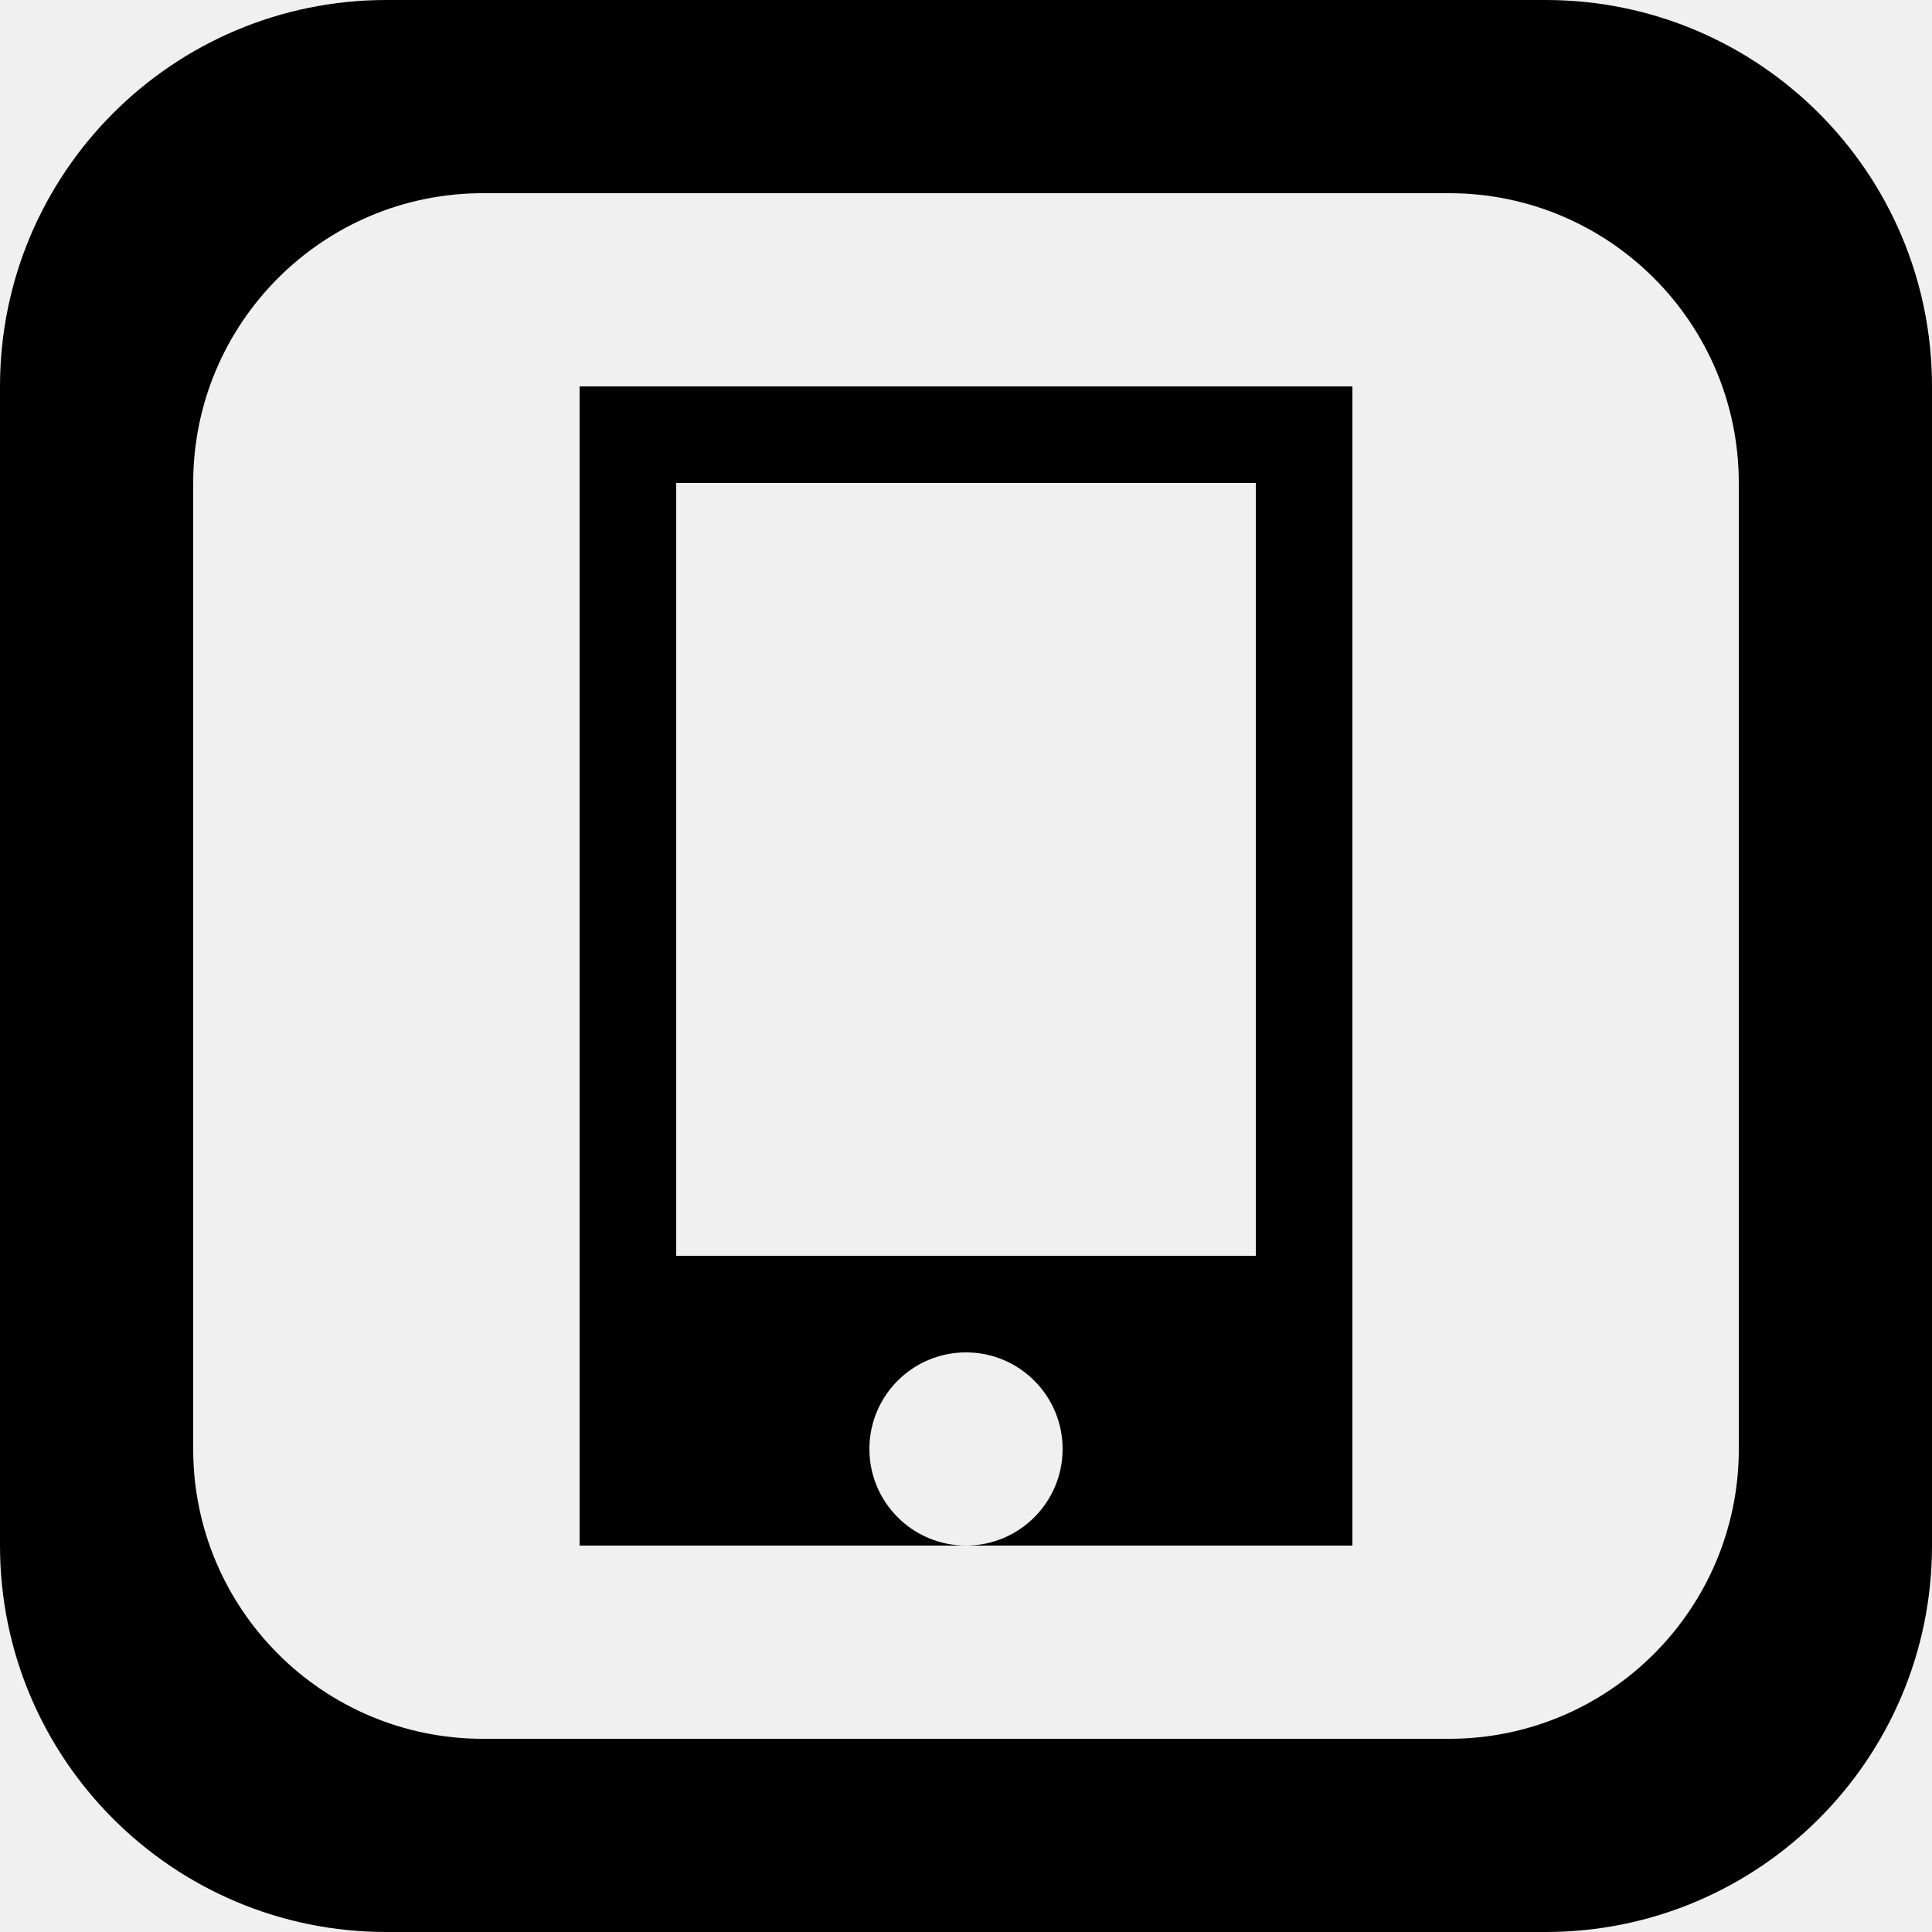
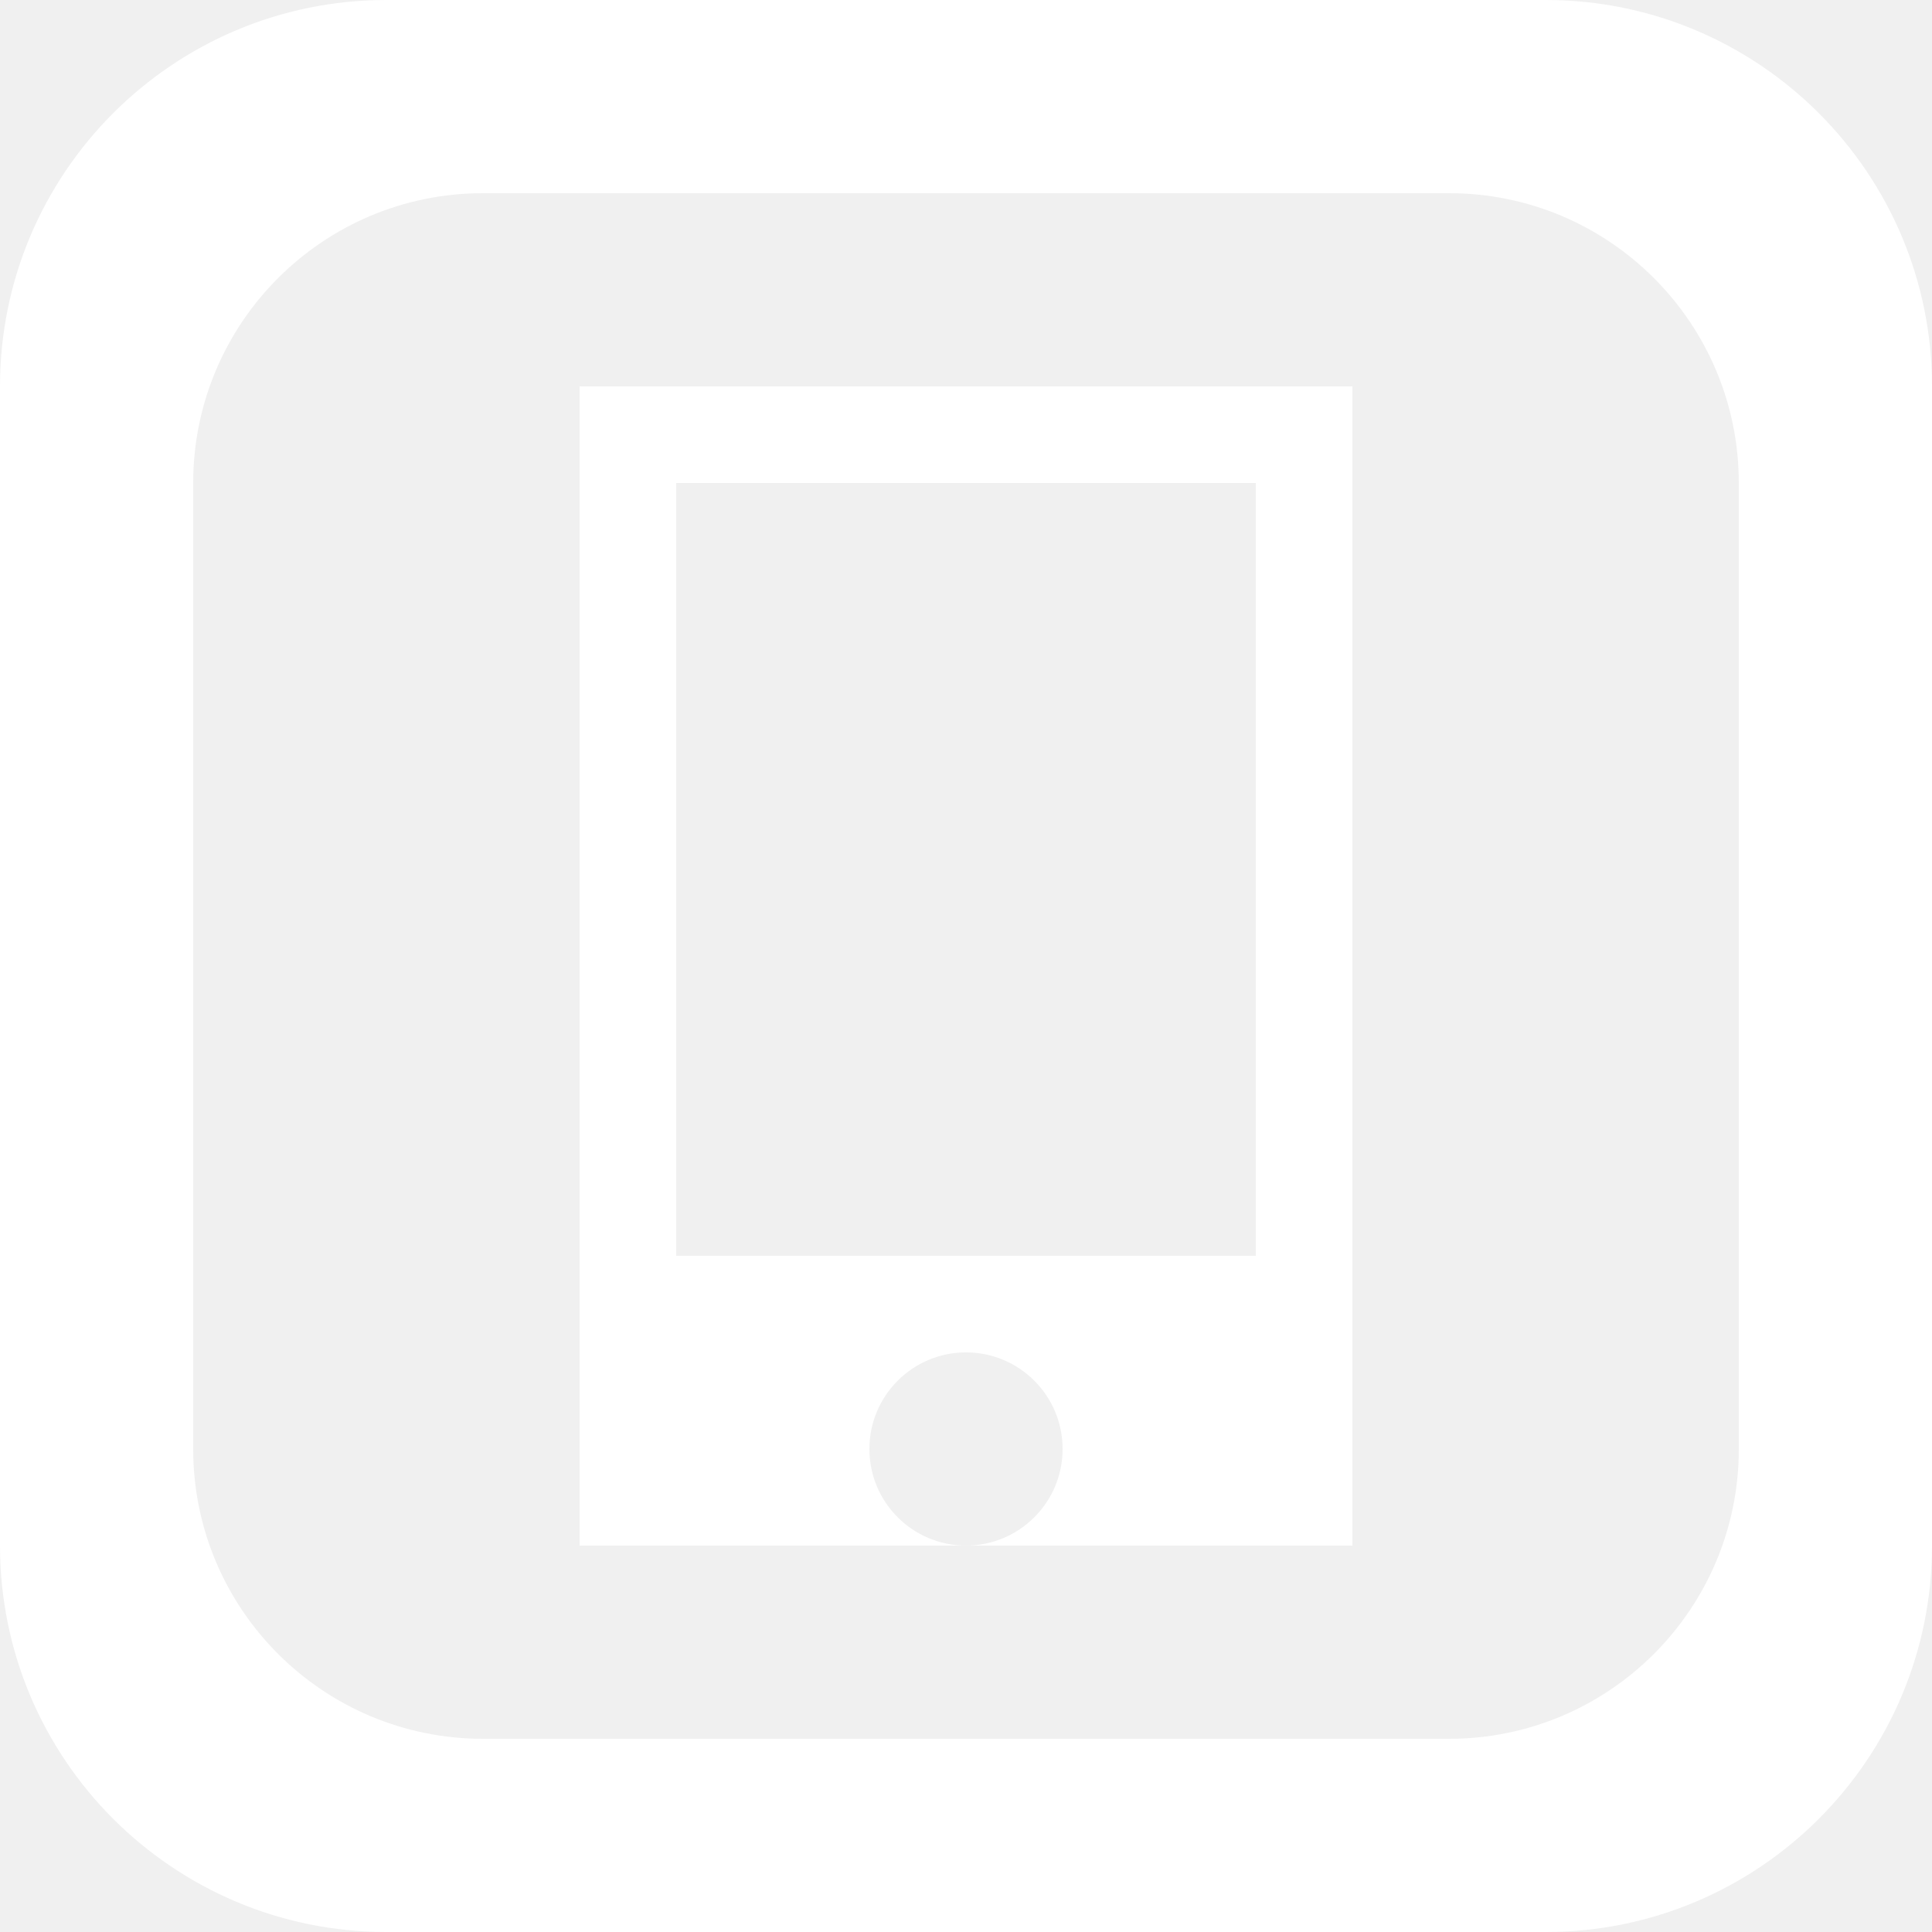
- <svg xmlns="http://www.w3.org/2000/svg" version="1.1" viewBox="0 0 137.144 137.144" enable-background="new 0 0 137.144 137.144">
+ <svg xmlns="http://www.w3.org/2000/svg" version="1.1" viewBox="0 0 137.144 137.144" enable-background="new 0 0 137.144 137.144" fill="white">
  <g>
    <g>
      <path d="m41.143,109.714h27.429c-3.787,0-6.857-3.07-6.857-6.857 0-3.787 3.07-6.857 6.857-6.857s6.857,3.07 6.857,6.857c0,3.787-3.07,6.857-6.857,6.857h27.429v-82.286h-54.858v82.286zm6.858-75.429h41.143v54.857h-41.143v-54.857zm61.714-34.285h-82.286c-15.149,0-27.429,12.28-27.429,27.429v82.286c0,15.149 12.28,27.429 27.429,27.429h82.286c15.148,0 27.429-12.28 27.429-27.429v-82.286c0-15.149-12.28-27.429-27.429-27.429zm13.715,102.858c0,11.361-9.21,20.572-20.571,20.572h-68.573c-11.362,0-20.572-9.21-20.572-20.572v-68.572c0-11.362 9.21-20.572 20.572-20.572h68.572c11.361,0 20.571,9.21 20.571,20.572v68.572z" />
    </g>
  </g>
</svg>
